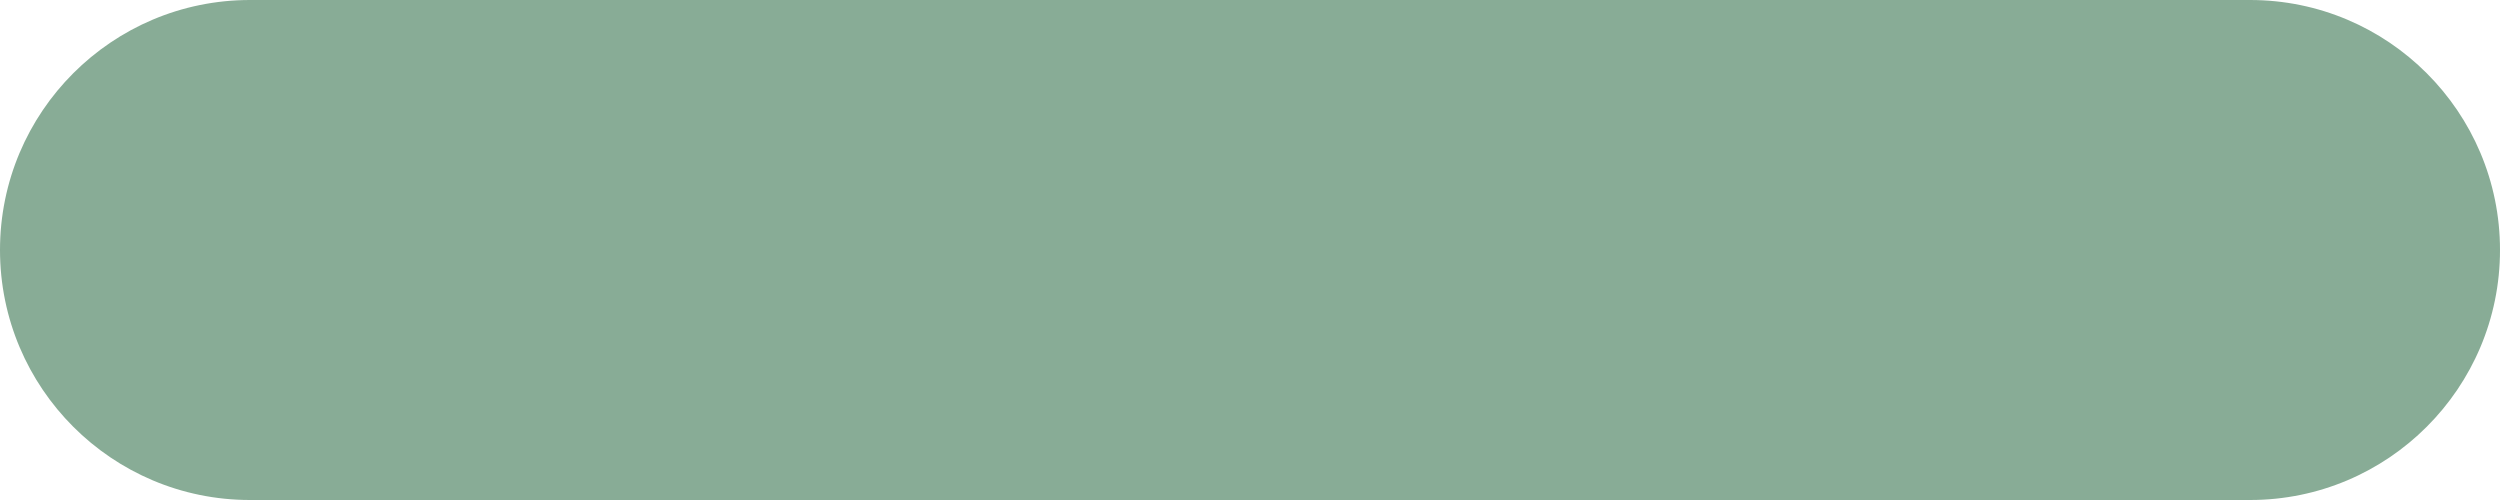
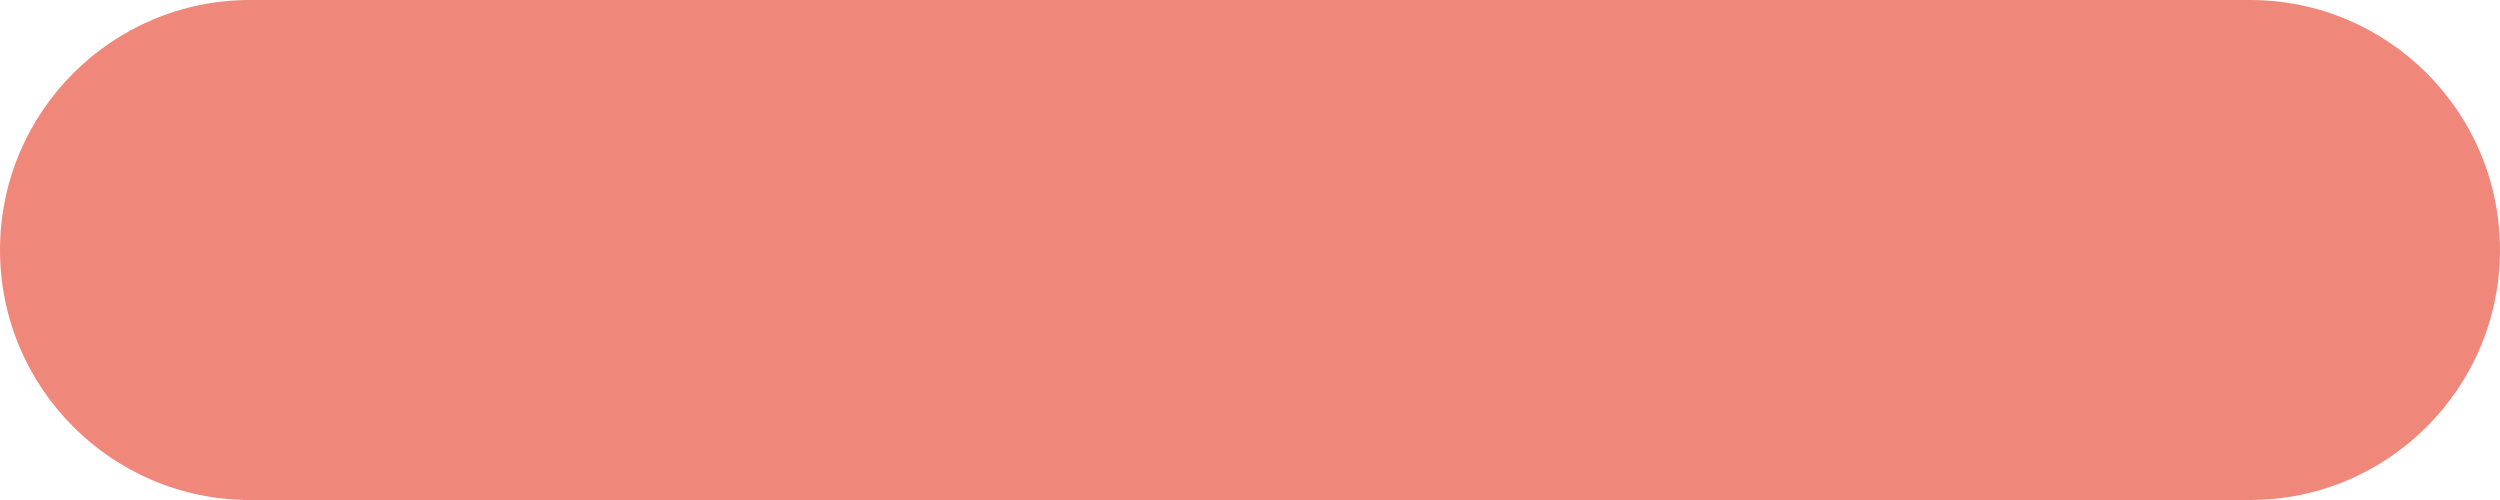
<svg xmlns="http://www.w3.org/2000/svg" width="10" height="2" viewBox="0 0 10 2" fill="none">
-   <path d="M1 0C0.448 0 0 0.448 0 1C0 1.552 0.448 2 1 2V0ZM9 2C9.552 2 10 1.552 10 1C10 0.448 9.552 0 9 0V2ZM1 2H9V0H1V2Z" fill="#88AC96" />
+   <path d="M1 0C0.448 0 0 0.448 0 1C0 1.552 0.448 2 1 2V0ZM9 2C9.552 2 10 1.552 10 1C10 0.448 9.552 0 9 0V2ZM1 2H9V0H1V2Z" fill="#EF887B" />
</svg>
